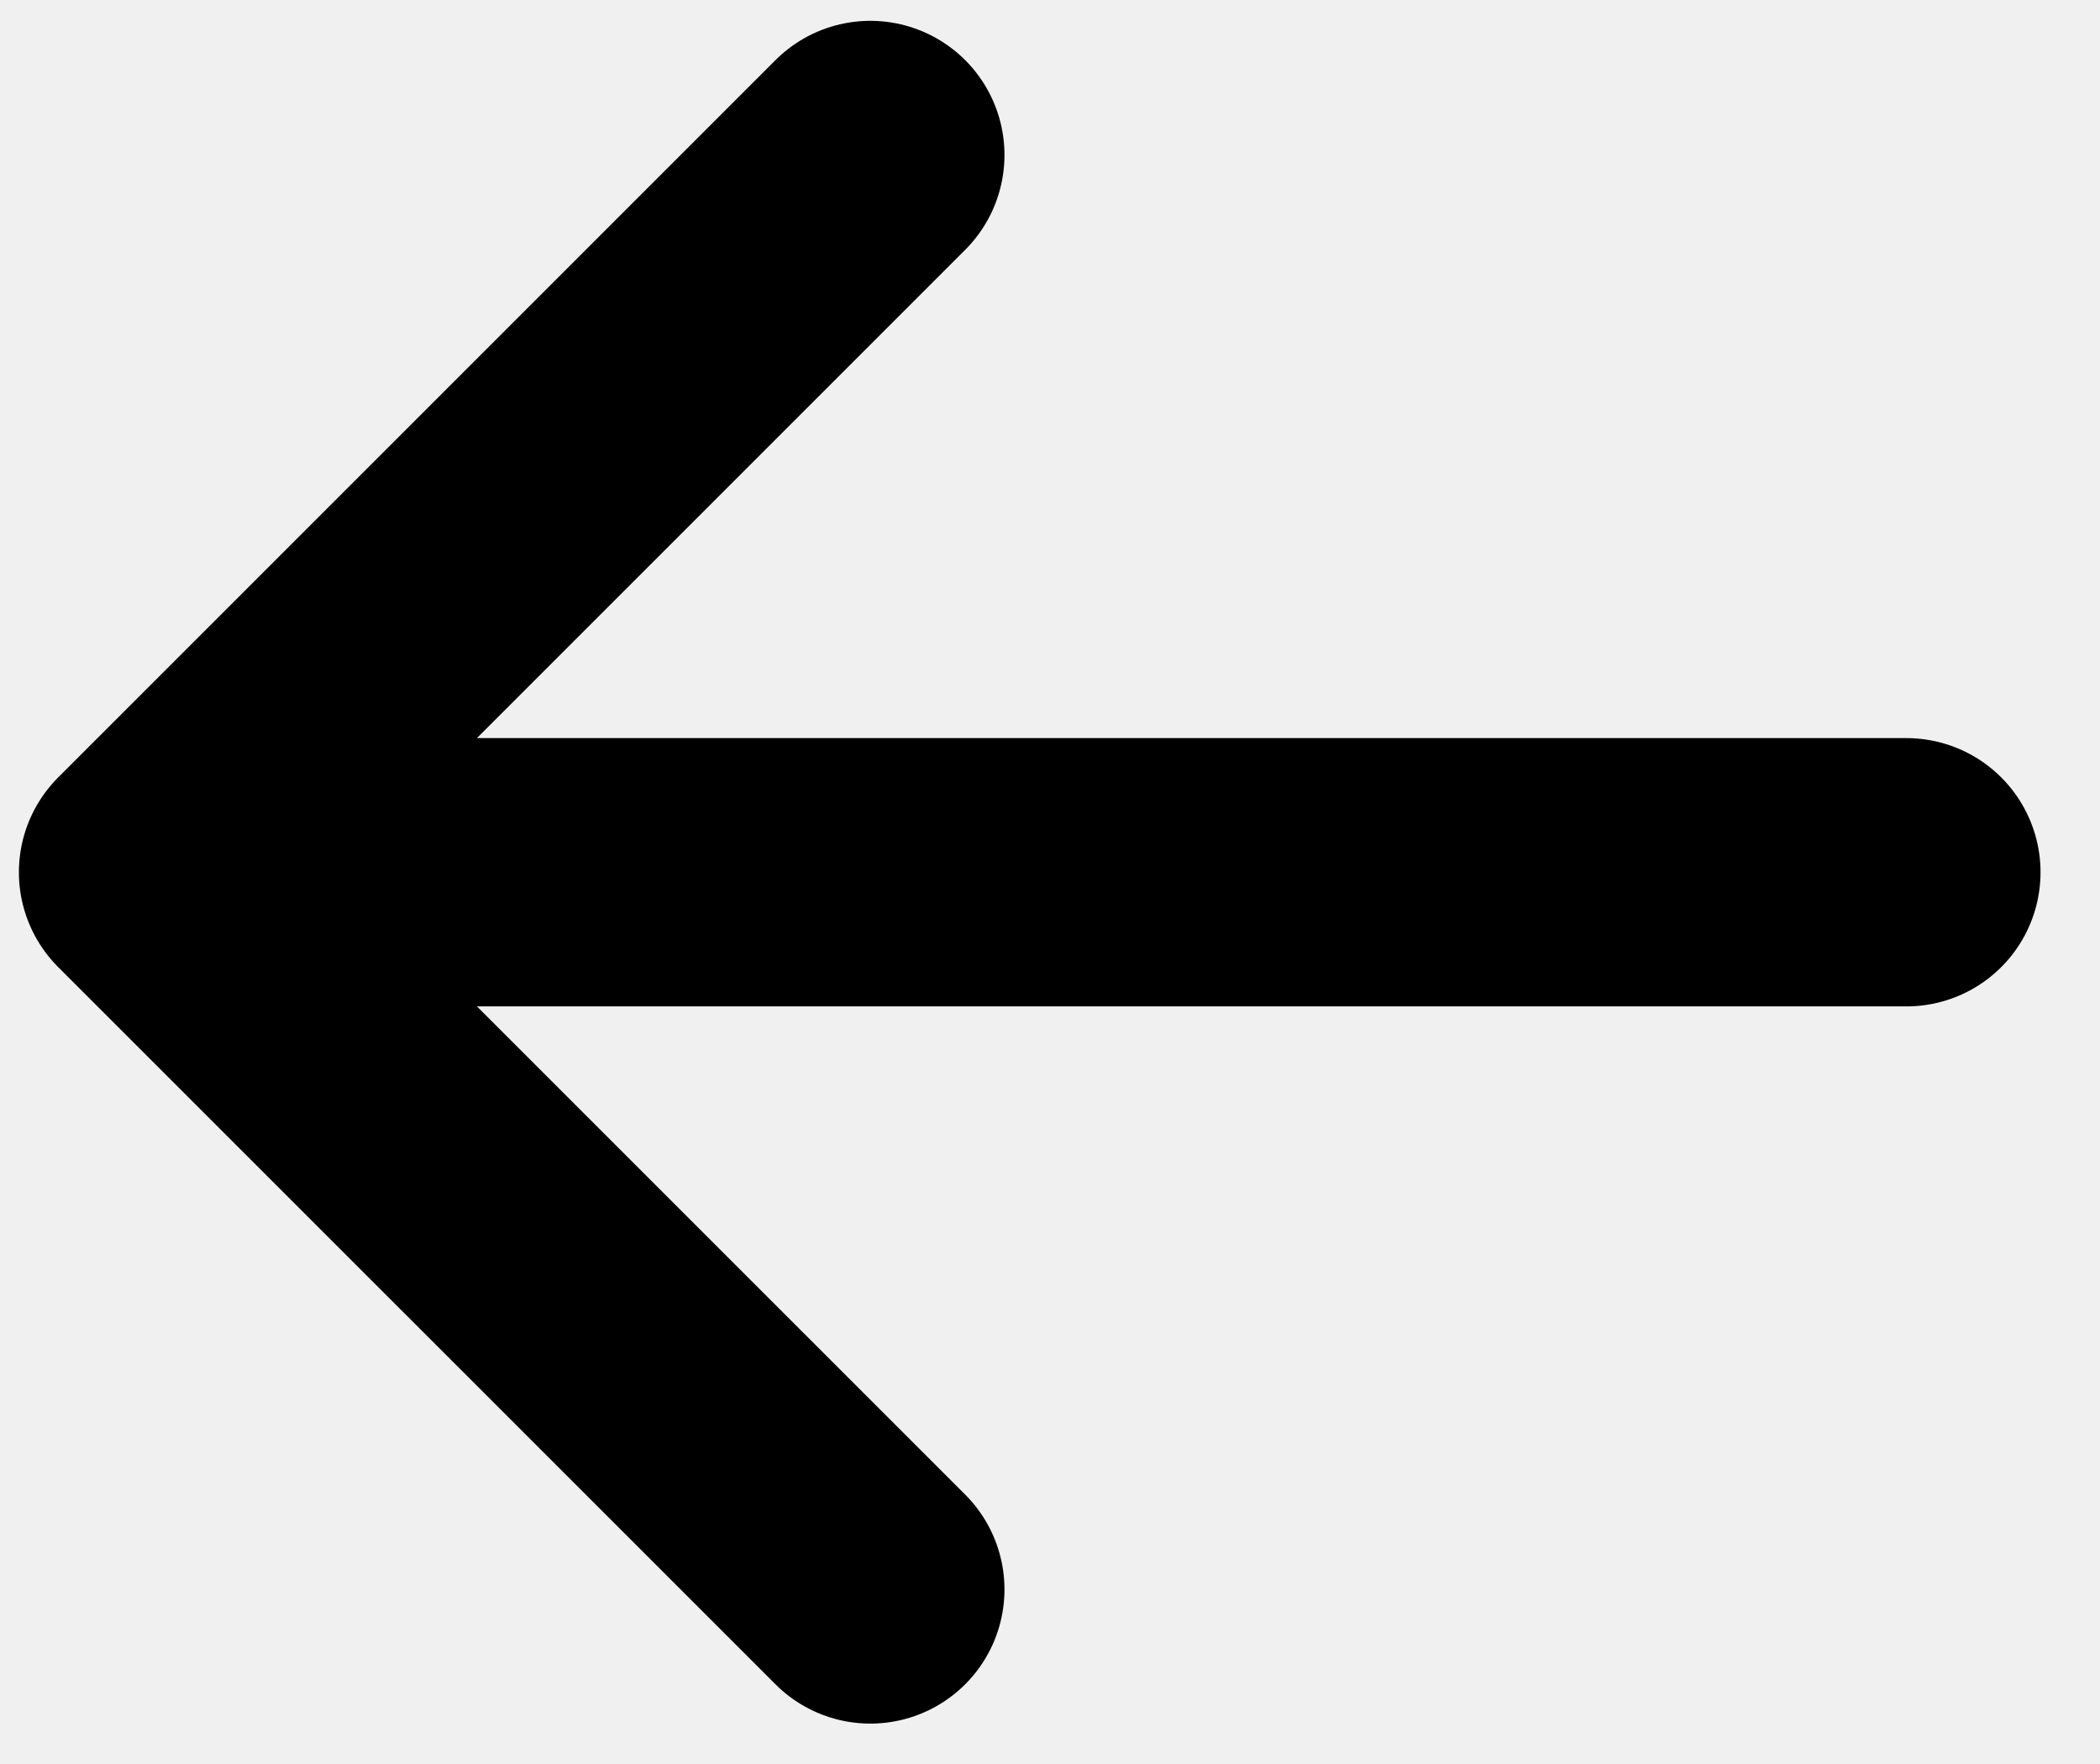
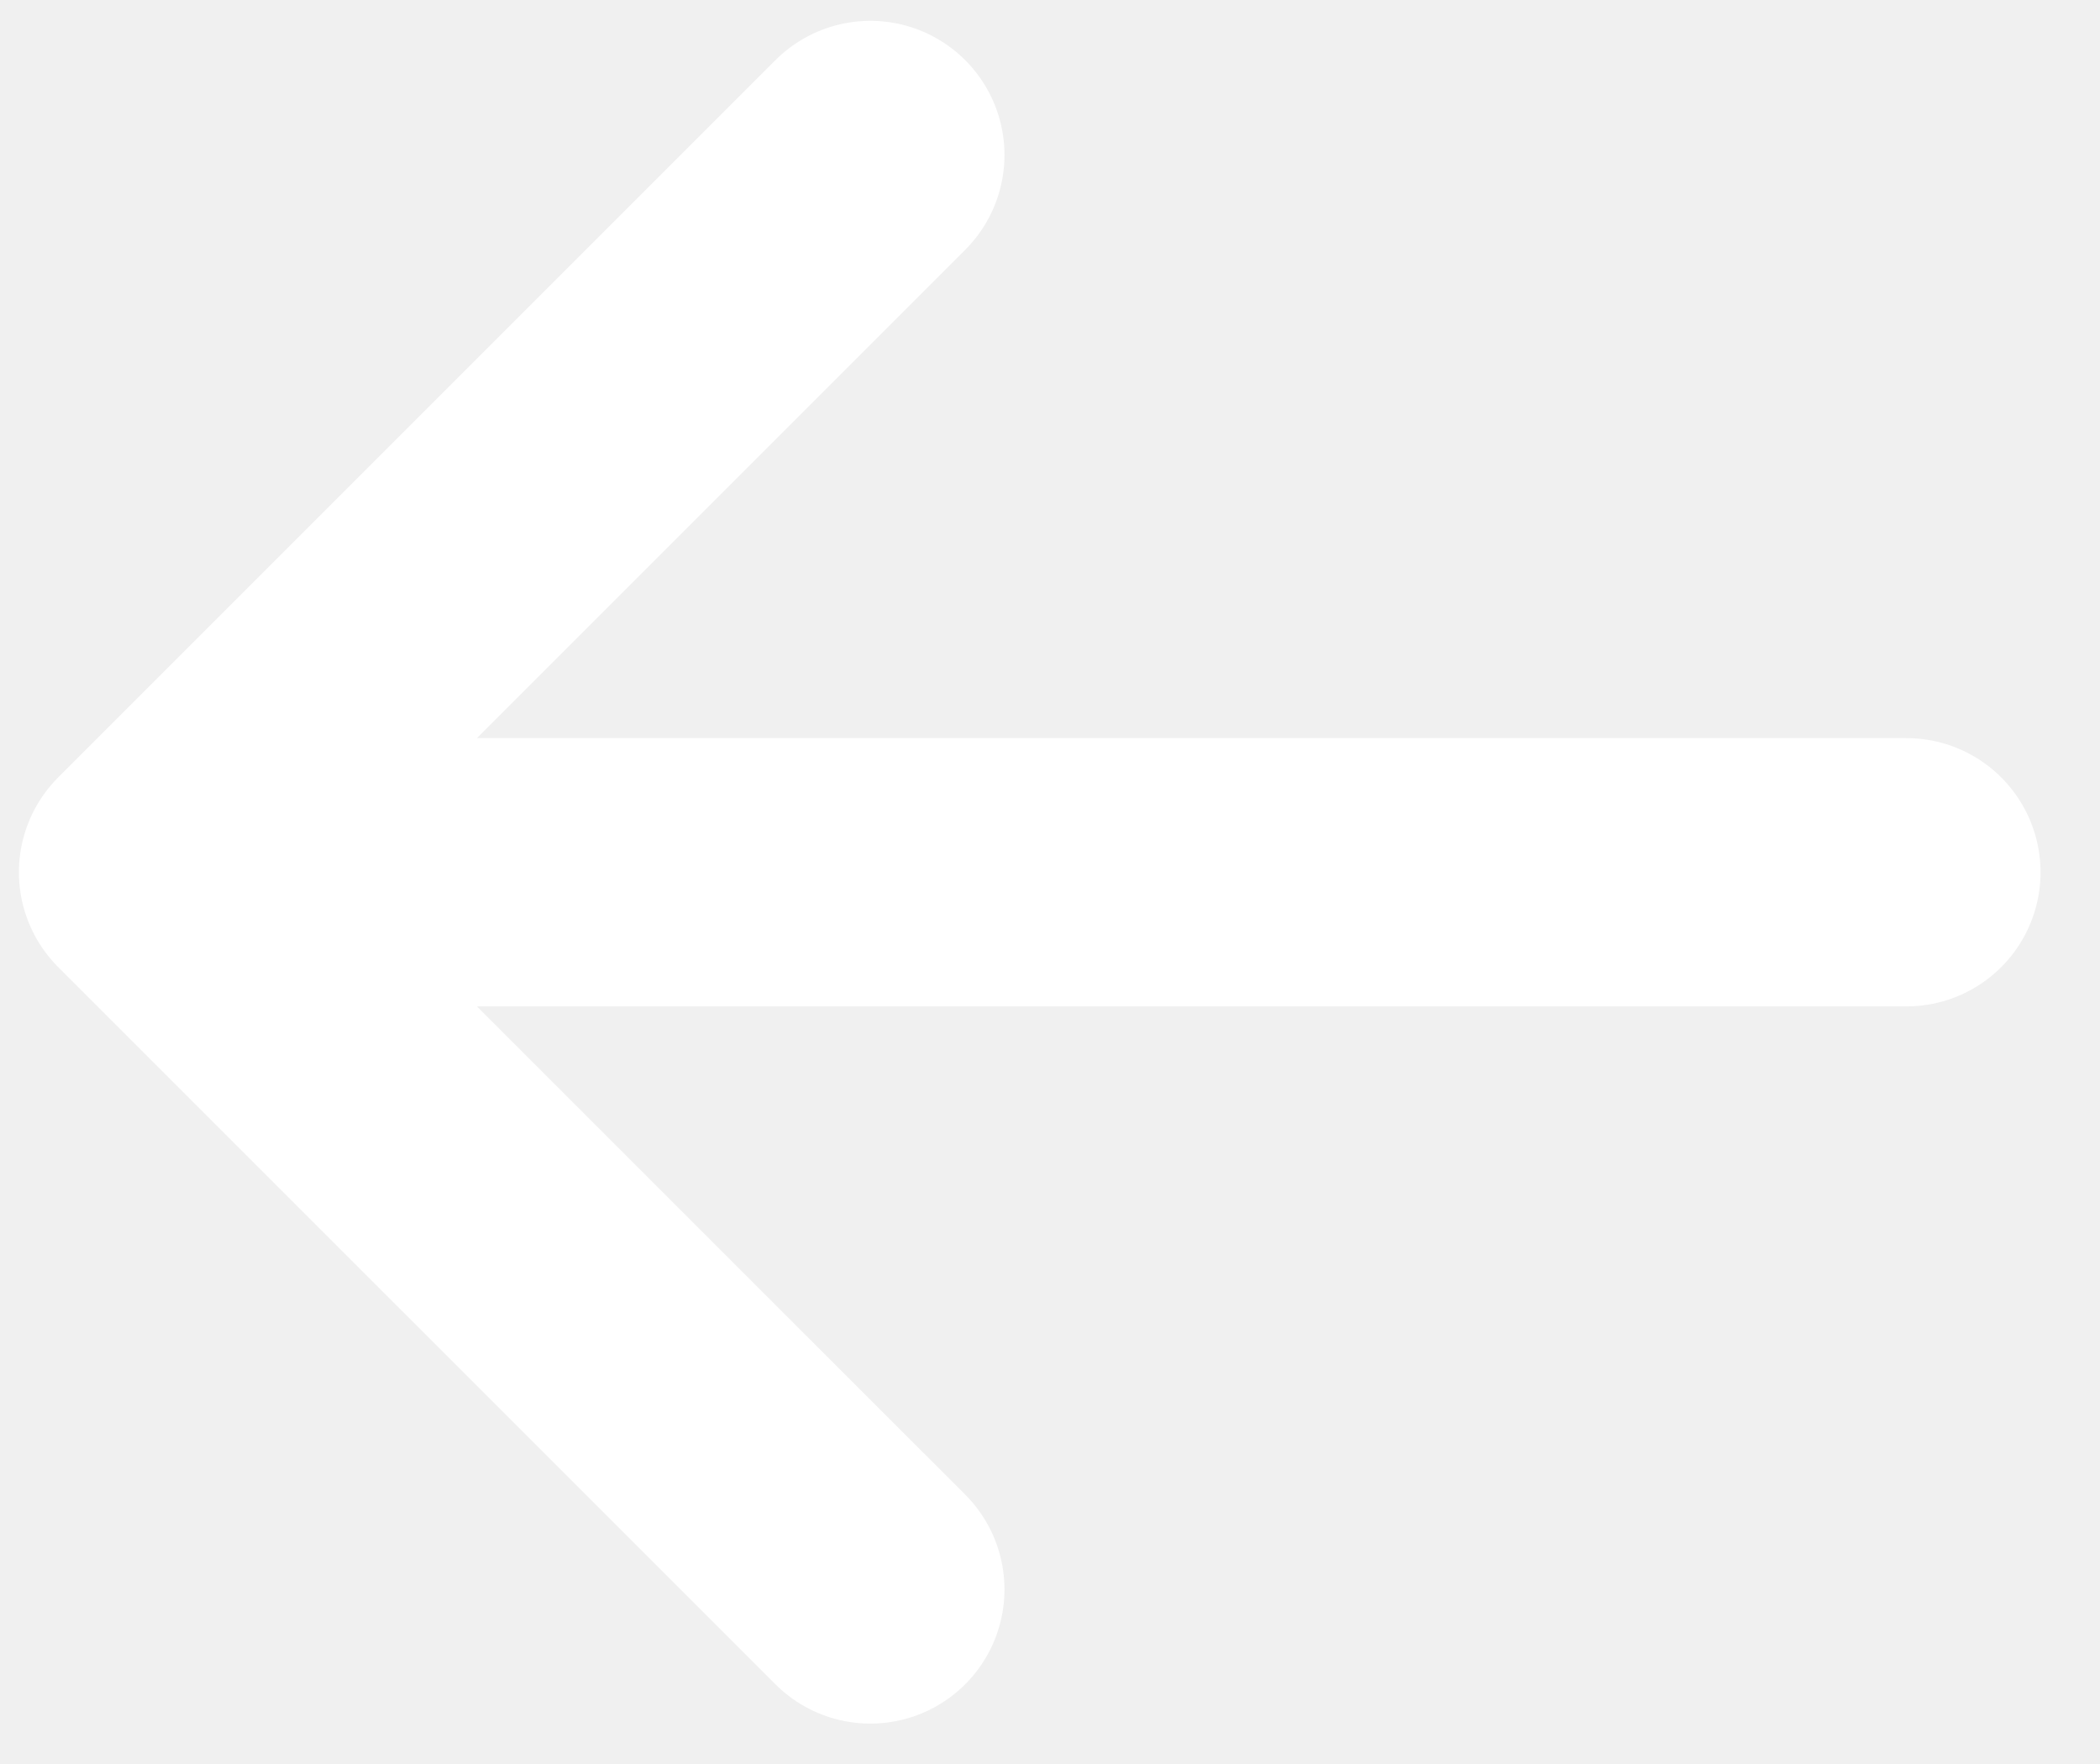
- <svg xmlns="http://www.w3.org/2000/svg" width="25" height="21" viewBox="0 0 25 21" fill="none">
-   <path d="M22.695 10.384L1.822 10.384M1.822 10.384L10.361 18.922M1.822 10.384L10.361 1.845" stroke="currentcolor" stroke-width="3.194" stroke-linecap="round" stroke-linejoin="round" />
+ <svg xmlns="http://www.w3.org/2000/svg" width="25" height="21" viewBox="0 0 25 21" fill="#9b3e3eff">
+   <path d="M22.695 10.384L1.822 10.384M1.822 10.384L10.361 18.922M1.822 10.384L10.361 1.845" stroke="#FFFFFF" stroke-width="3.194" stroke-linecap="round" stroke-linejoin="round" />
</svg>
